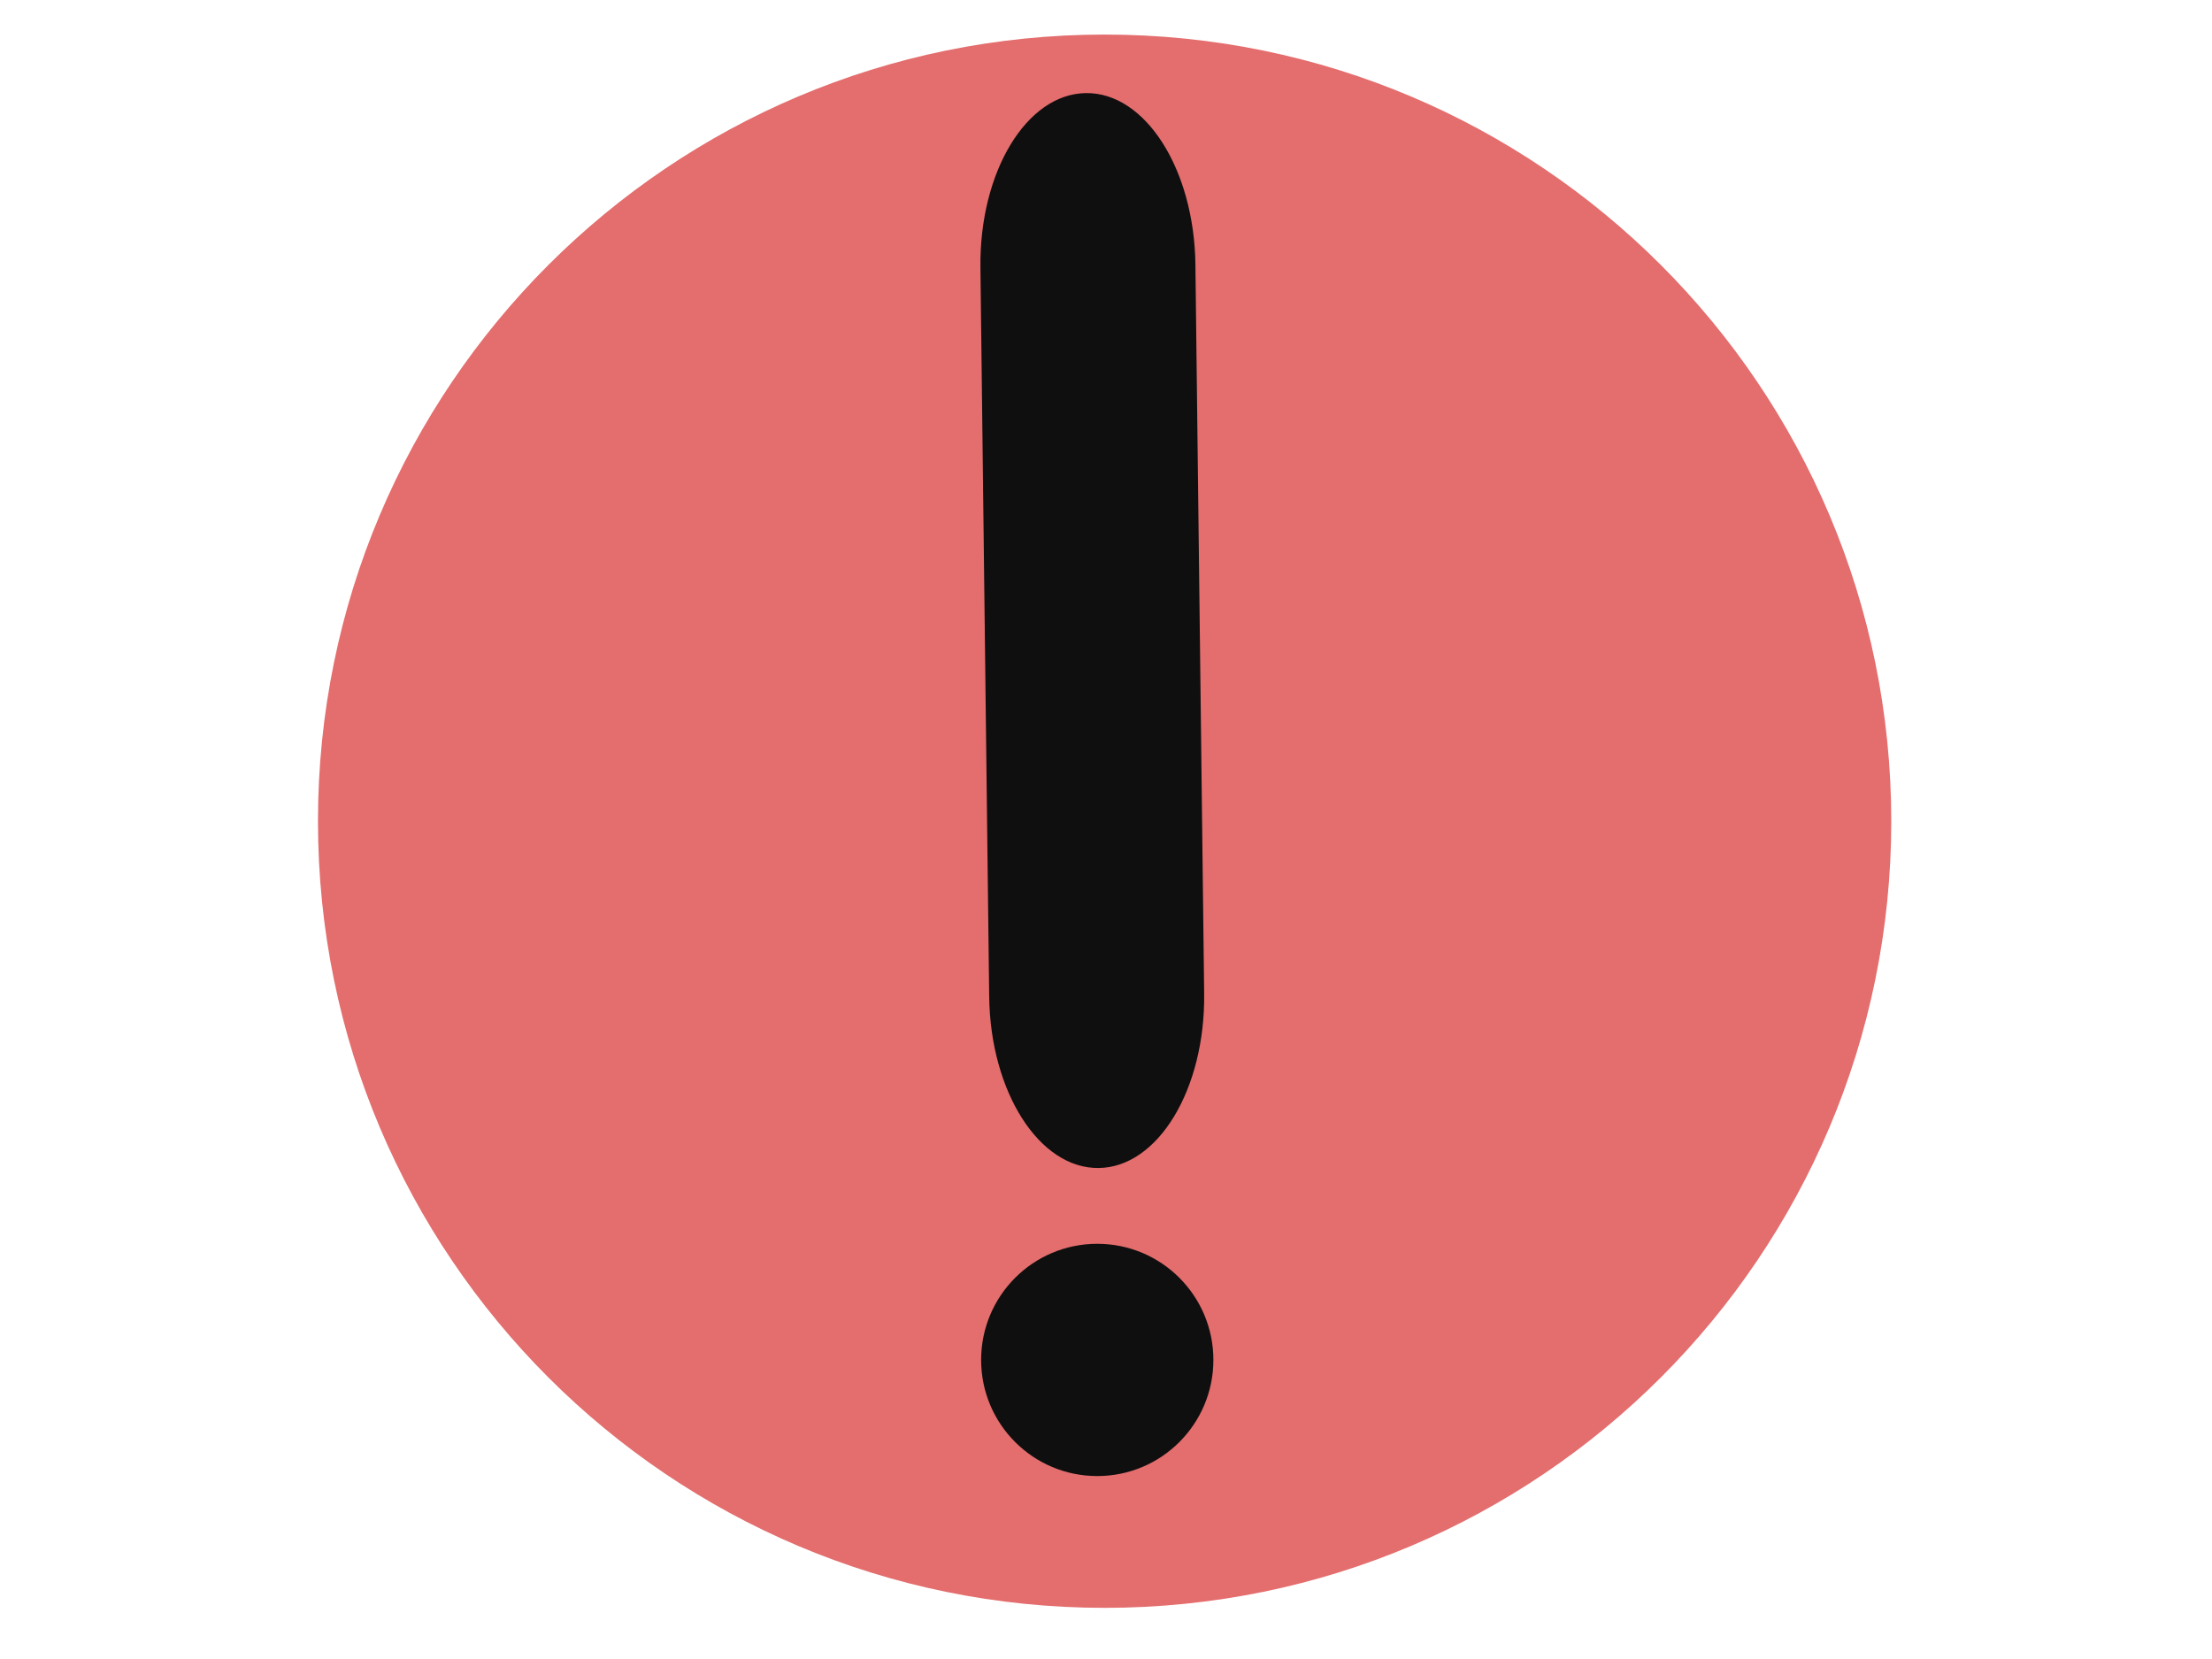
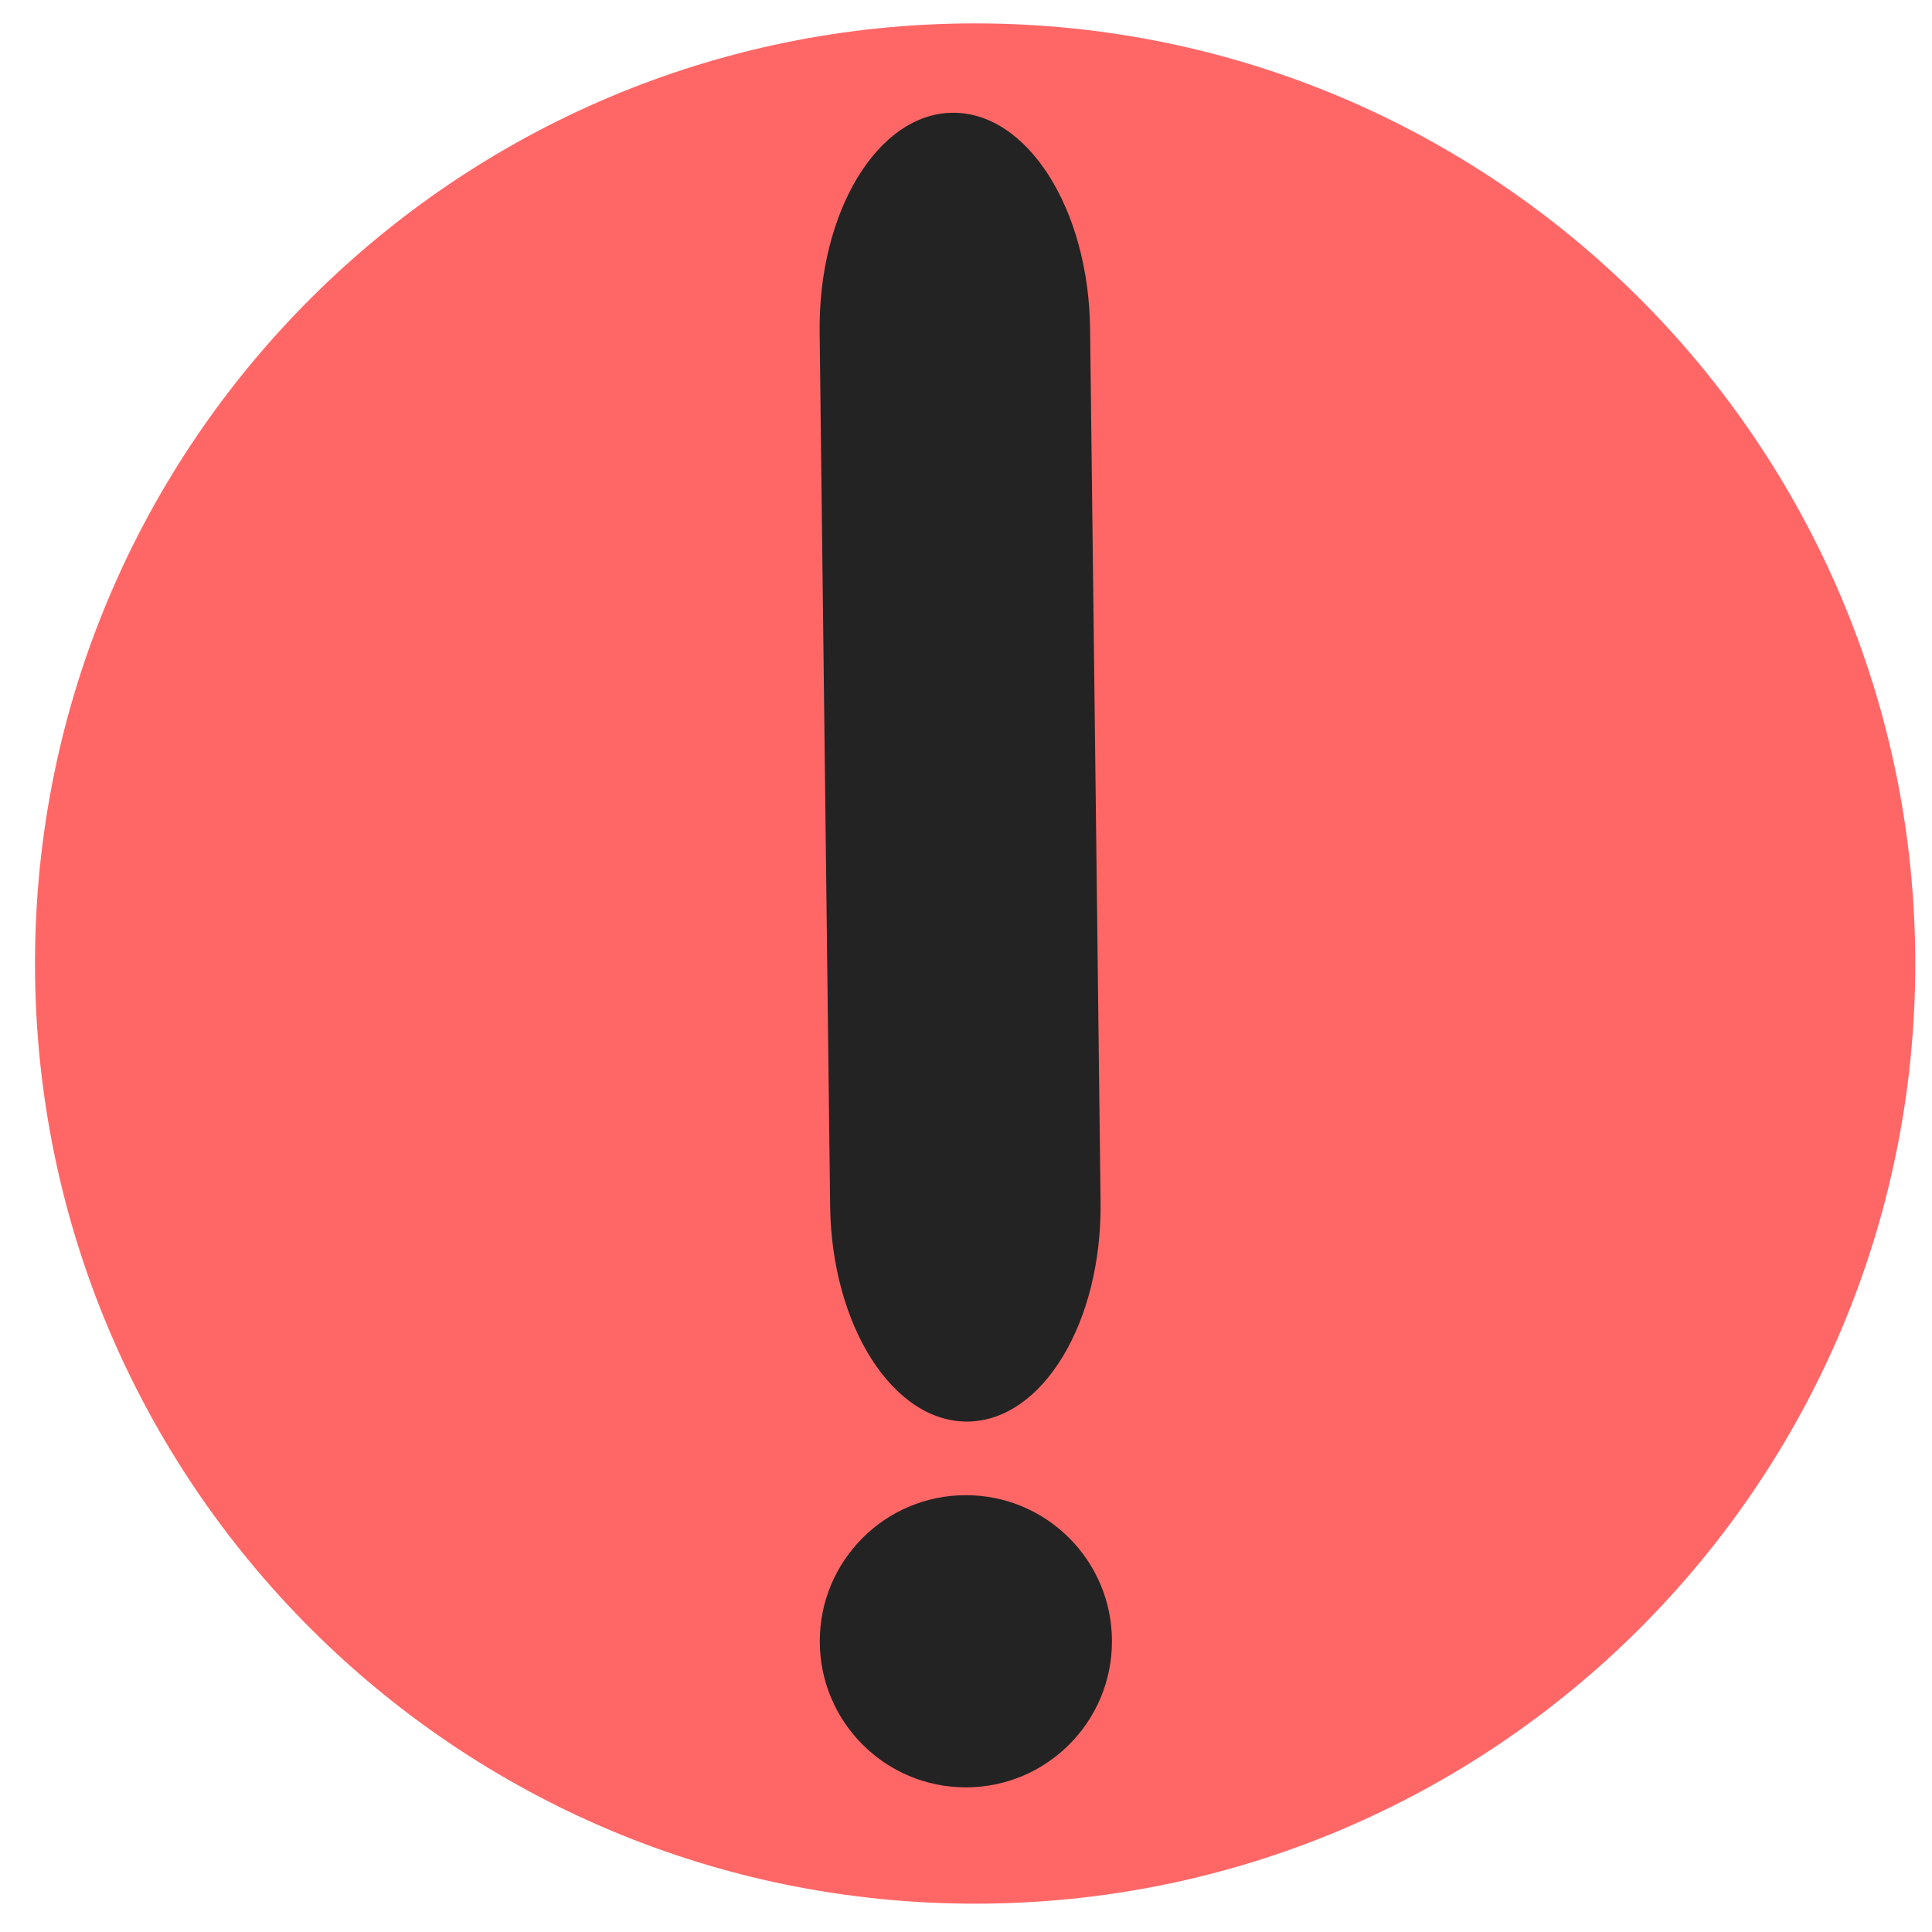
- <svg xmlns="http://www.w3.org/2000/svg" version="1.1" width="640" height="480" viewBox="0 0 640 480" xml:space="preserve">
+ <svg xmlns="http://www.w3.org/2000/svg" version="1.1" width="40" height="40" viewBox="0 0 13.33 13.33" xml:space="preserve">
  <defs>
</defs>
-   <g transform="matrix(5.69 0 0 5.69 319.6 237.6)">
-     <linearGradient id="SVGID_622" gradientUnits="userSpaceOnUse" gradientTransform="matrix(1 0 0 1 -40 -40)" x1="40" y1="80" x2="40" y2="0">
-       <stop offset="0%" style="stop-color:rgba(228, 109, 109, 1);" />
-       <stop offset="100%" style="stop-color:rgba(255, 0, 0, 1);" />
-     </linearGradient>
-     <circle style="stroke: rgb(0,0,0); stroke-width: 0; stroke-dasharray: none; stroke-linecap: butt; stroke-dashoffset: 0; stroke-linejoin: round; stroke-miterlimit: 4; fill: rgb(228, 109, 109); fill-rule: nonzero; opacity: 1;" vector-effect="non-scaling-stroke" cx="0" cy="0" r="40" />
-   </g>
-   <g transform="matrix(-0.03 -2.5 1.5 -0.02 316.03 182.44)">
-     <path style="stroke: rgb(0,0,0); stroke-width: 0; stroke-dasharray: none; stroke-linecap: butt; stroke-dashoffset: 0; stroke-linejoin: miter; stroke-miterlimit: 4; fill: rgb(15,15,15); fill-rule: nonzero; opacity: 1;" vector-effect="non-scaling-stroke" transform=" translate(-62.2, -20.73)" d="m 20.014 0 l 84.374 0 l 0 0 c 11.053 -1.04756605e-14 20.014 9.282 20.014 20.733 c 0 11.45 -8.96 20.733 -20.014 20.733 l -84.374 0 l 0 0 c -11.053 0 -20.014 -9.282 -20.014 -20.733 c -5.2380687e-15 -11.45 8.96 -20.733 20.014 -20.733 z" stroke-linecap="round" />
-   </g>
-   <g transform="matrix(0.84 0 0 0.84 317.47 393.47)">
-     <circle style="stroke: rgb(0,0,0); stroke-width: 0; stroke-dasharray: none; stroke-linecap: butt; stroke-dashoffset: 0; stroke-linejoin: miter; stroke-miterlimit: 4; fill: rgb(15,15,15); fill-rule: nonzero; opacity: 1;" vector-effect="non-scaling-stroke" cx="0" cy="0" r="40" />
+   <g transform="matrix(0.03 0 0 0.03 6.74 6.72)">
+     <g style="">
+       <g transform="matrix(5.69 0 0 5.69 -0.4 -2.4)">
+         <circle style="stroke: rgb(0,0,0); stroke-width: 0; stroke-dasharray: none; stroke-linecap: butt; stroke-dashoffset: 0; stroke-linejoin: round; stroke-miterlimit: 4; fill: rgb(258,103,103); fill-rule: nonzero; opacity: 1;" cx="0" cy="0" r="38" />
+       </g>
+       <g transform="matrix(-0.03 -2.5 1.5 -0.02 -3.98 -57.56)">
+         <path style="stroke: rgb(0,0,0); stroke-width: 0; stroke-dasharray: none; stroke-linecap: butt; stroke-dashoffset: 0; stroke-linejoin: miter; stroke-miterlimit: 4; fill: rgb(35,35,35); fill-rule: nonzero; opacity: 1;" transform=" translate(-68.2, -20.73)" d="m 20.014 0 l 84.374 0 l 0 0 c 11.053 -1.04756605e-14 20.014 9.282 20.014 20.733 c 0 11.45 -8.96 20.733 -20.014 20.733 l -80.374 0 l 0 0 c -11.053 0 -20.014 -9.282 -20.014 -20.733 c -5.2380687e-15 -11.45 8.96 -20.733 20.014 -20.733 z" stroke-linecap="round" />
+       </g>
+       <g transform="matrix(0.84 0 0 0.84 -2.53 153.47)">
+         <circle style="stroke: rgb(0,0,0); stroke-width: 0; stroke-dasharray: none; stroke-linecap: butt; stroke-dashoffset: 0; stroke-linejoin: miter; stroke-miterlimit: 4; fill: rgb(35,35,35); fill-rule: nonzero; opacity: 1;" cx="0" cy="0" r="40" />
+       </g>
+     </g>
  </g>
</svg>
